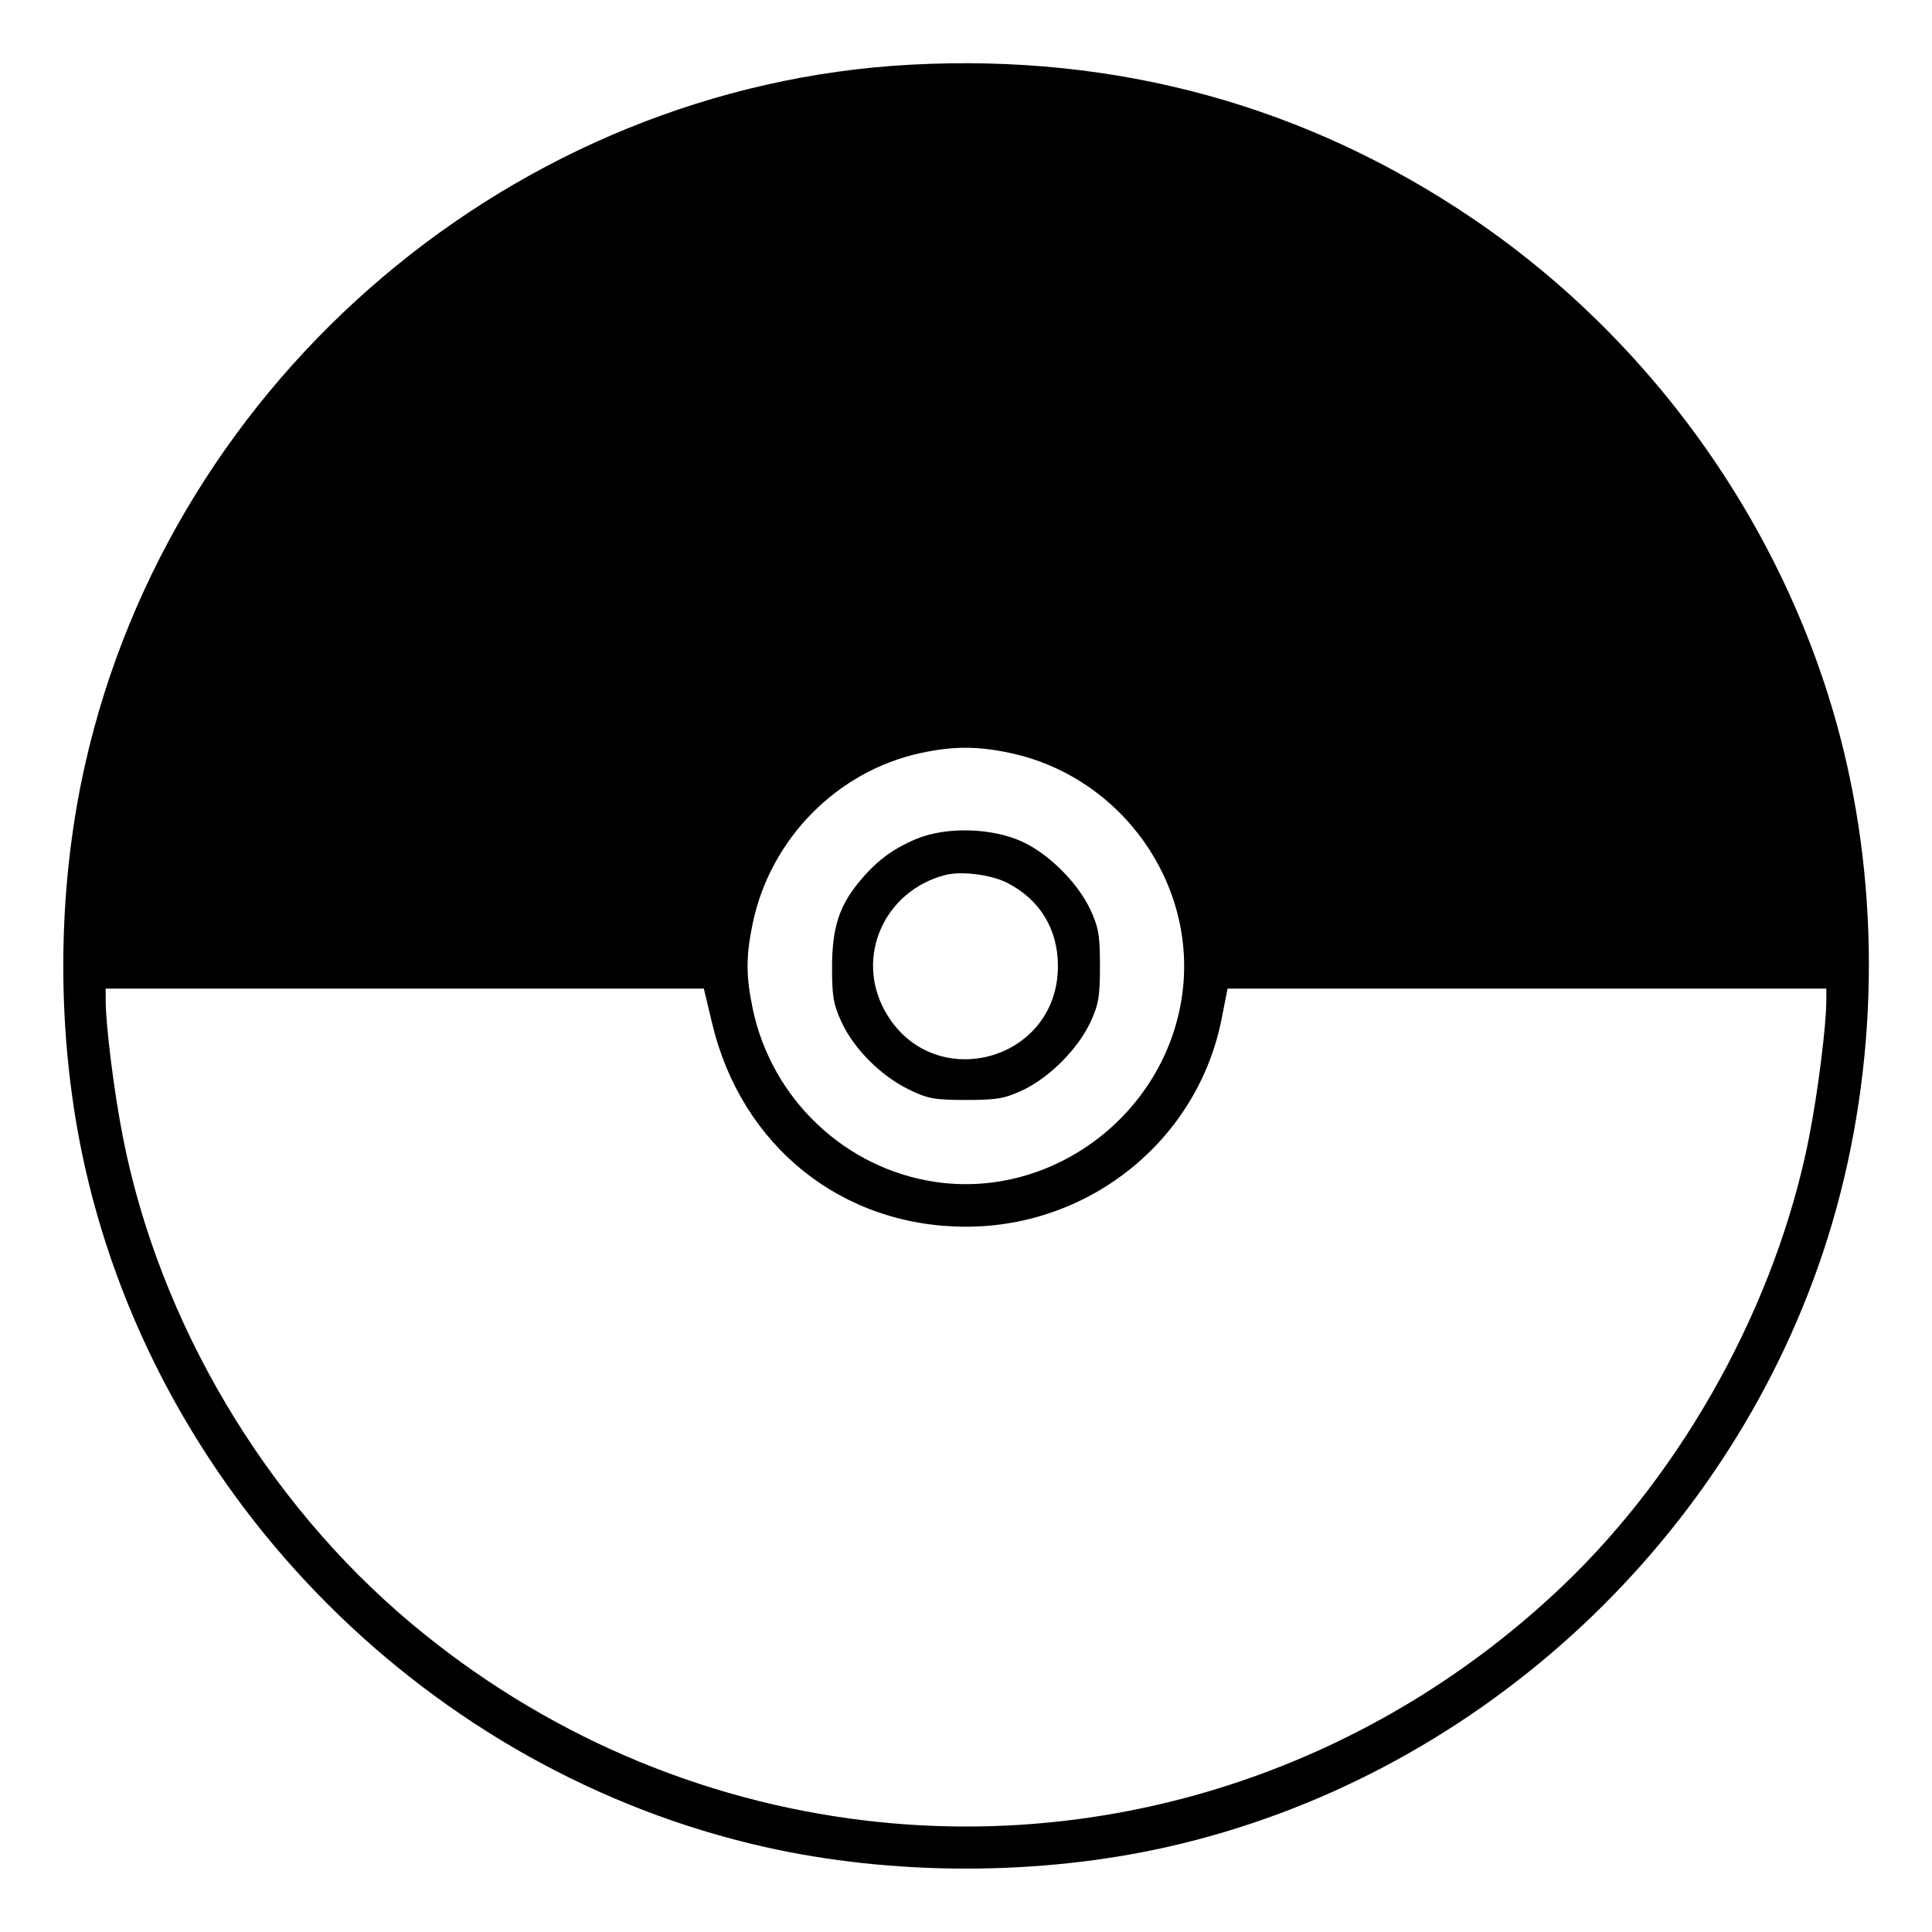
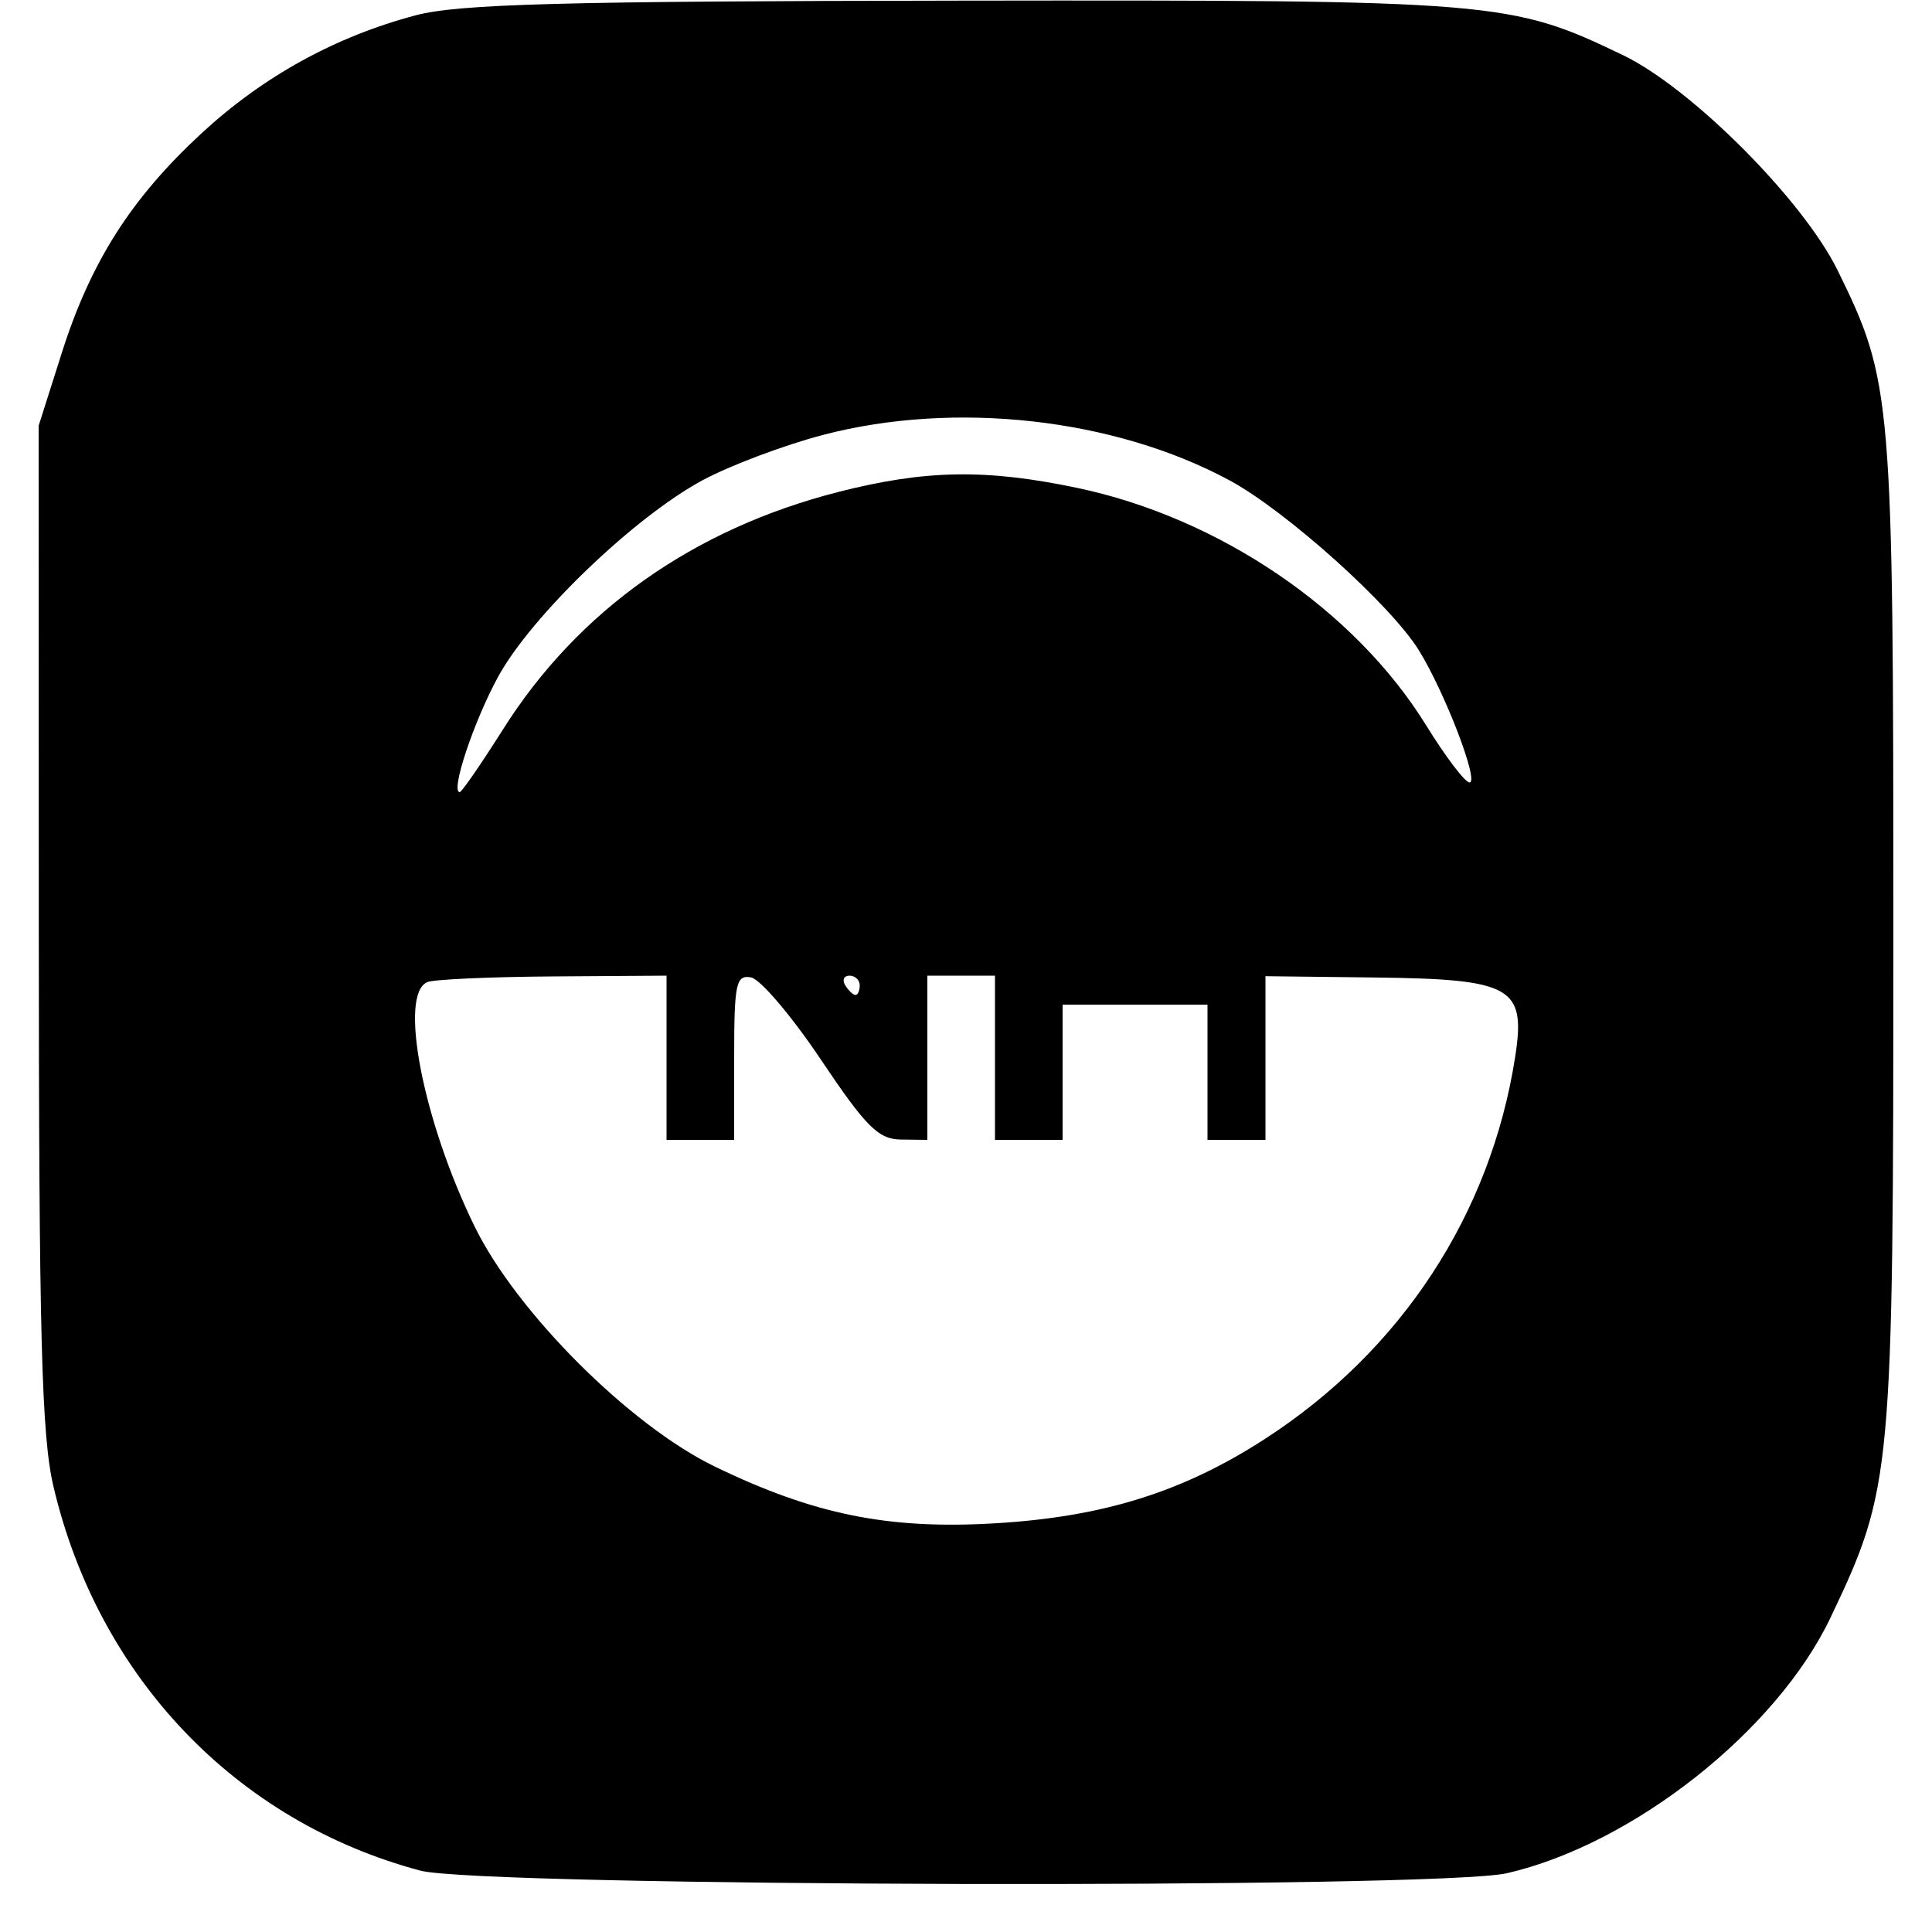
- <svg xmlns="http://www.w3.org/2000/svg" width="512" height="512" viewBox="0 0 512 512" version="1.1">
-   <path d="M 241.500 17.133 C 136.754 22.708, 45.733 99.809, 22.548 202.601 C 14.846 236.751, 14.846 275.249, 22.548 309.399 C 42.514 397.920, 114.080 469.486, 202.601 489.452 C 236.588 497.117, 275.412 497.117, 309.399 489.452 C 389.706 471.338, 456.841 410.481, 483.076 332.014 C 496.738 291.152, 499.012 244.989, 489.452 202.601 C 476.360 144.558, 440.296 91.880, 390.500 58.064 C 346.237 28.005, 296.083 14.228, 241.500 17.133 M 244 199.560 C 221.936 204.316, 204.241 222.202, 199.511 244.529 C 197.649 253.320, 197.649 258.680, 199.511 267.471 C 204.568 291.341, 224.061 309.752, 247.967 313.236 C 278.936 317.750, 308.675 295.331, 313.236 264.033 C 317.555 234.401, 297.248 205.750, 267.500 199.504 C 258.941 197.707, 252.525 197.723, 244 199.560 M 242.802 222.342 C 236.342 225.054, 231.938 228.416, 227.306 234.171 C 222.257 240.444, 220.500 246.211, 220.501 256.500 C 220.501 264.086, 220.907 266.364, 223.082 271.002 C 226.375 278.023, 233.436 285.085, 240.761 288.682 C 245.833 291.172, 247.605 291.500, 256 291.500 C 264.125 291.500, 266.296 291.126, 271.002 288.919 C 278.034 285.620, 285.620 278.034, 288.919 271.002 C 291.126 266.296, 291.500 264.125, 291.500 256 C 291.500 247.875, 291.126 245.704, 288.919 240.998 C 285.615 233.956, 278.023 226.371, 271.002 223.097 C 262.964 219.349, 250.714 219.021, 242.802 222.342 M 250.500 231.888 C 234.358 236.073, 226.581 253.526, 234.476 267.848 C 246.818 290.237, 280.360 281.576, 280.360 256 C 280.360 246.238, 275.556 238.365, 266.908 233.953 C 262.654 231.783, 254.745 230.787, 250.500 231.888 M 28 264.894 C 28 271.735, 30.227 289.465, 32.599 301.500 C 42.262 350.543, 70.311 397.803, 109 430.229 C 143.635 459.256, 185.362 477.318, 229.799 482.516 C 297.150 490.394, 364.501 467.616, 414.273 420.127 C 446.503 389.376, 470.811 345.100, 479.401 301.500 C 481.773 289.465, 484 271.735, 484 264.894 L 484 262 404.658 262 L 325.315 262 323.737 270.014 C 317.445 301.950, 288.986 325.090, 256 325.090 C 223.132 325.090, 196.503 303.775, 188.736 271.250 L 186.527 262 107.263 262 L 28 262 28 264.894" stroke="none" fill="black" fill-rule="evenodd" />
+ <svg xmlns="http://www.w3.org/2000/svg" width="200" height="200" viewBox="0 0 200 200" version="1.1">
+   <path d="M 43 1.593 C 34.706 3.796, 27.237 7.912, 20.886 13.778 C 13.573 20.533, 9.390 27.104, 6.392 36.544 L 4 44.076 4.015 95.788 C 4.027 138.394, 4.296 148.629, 5.541 153.912 C 10.190 173.635, 24.454 188.565, 43.500 193.643 C 49.804 195.324, 148.843 195.563, 156 193.915 C 169.055 190.908, 183.922 179.163, 189.496 167.453 C 195.887 154.026, 196 152.796, 196 96.528 C 196 40.952, 195.877 39.491, 190.237 28 C 186.657 20.705, 175.097 9.114, 168 5.704 C 156.355 0.108, 154.976 -0.006, 99.540 0.066 C 58.111 0.119, 47.464 0.407, 43 1.593 M 85.191 45.025 C 81.170 46.078, 75.559 48.191, 72.720 49.720 C 65.648 53.529, 54.973 63.796, 51.555 70.075 C 49.024 74.726, 46.605 82, 47.590 82 C 47.798 82, 49.816 79.075, 52.074 75.500 C 59.834 63.214, 71.755 54.771, 86.766 50.932 C 95.763 48.631, 102.059 48.522, 111.500 50.504 C 126.229 53.597, 140.267 63.150, 147.644 75.102 C 149.646 78.346, 151.664 81, 152.128 81 C 153.150 81, 149.598 71.727, 146.896 67.341 C 144.002 62.644, 133.139 52.888, 127.284 49.728 C 115.363 43.294, 98.845 41.448, 85.191 45.025 M 44.250 101.662 C 41.238 102.878, 43.767 115.993, 49.127 126.955 C 53.476 135.847, 65.182 147.550, 74 151.819 C 84.264 156.789, 91.950 158.345, 103 157.693 C 114.199 157.031, 122.429 154.461, 130.919 148.974 C 145.037 139.849, 154.285 125.759, 156.837 109.488 C 157.987 102.151, 156.595 101.359, 142.250 101.189 L 131 101.056 131 109.528 L 131 118 128 118 L 125 118 125 111 L 125 104 117.500 104 L 110 104 110 111 L 110 118 106.500 118 L 103 118 103 109.500 L 103 101 99.500 101 L 96 101 96 109.500 L 96 118 93.250 117.966 C 90.934 117.937, 89.632 116.635, 85 109.722 C 81.975 105.206, 78.713 101.364, 77.750 101.183 C 76.194 100.890, 76 101.803, 76 109.427 L 76 118 72.500 118 L 69 118 69 109.500 L 69 101 57.250 101.079 C 50.787 101.122, 44.938 101.385, 44.250 101.662 M 87.500 102 C 87.840 102.550, 88.316 103, 88.559 103 C 88.802 103, 89 102.550, 89 102 C 89 101.450, 88.523 101, 87.941 101 C 87.359 101, 87.160 101.450, 87.500 102" stroke="none" fill="black" fill-rule="evenodd" />
</svg>
